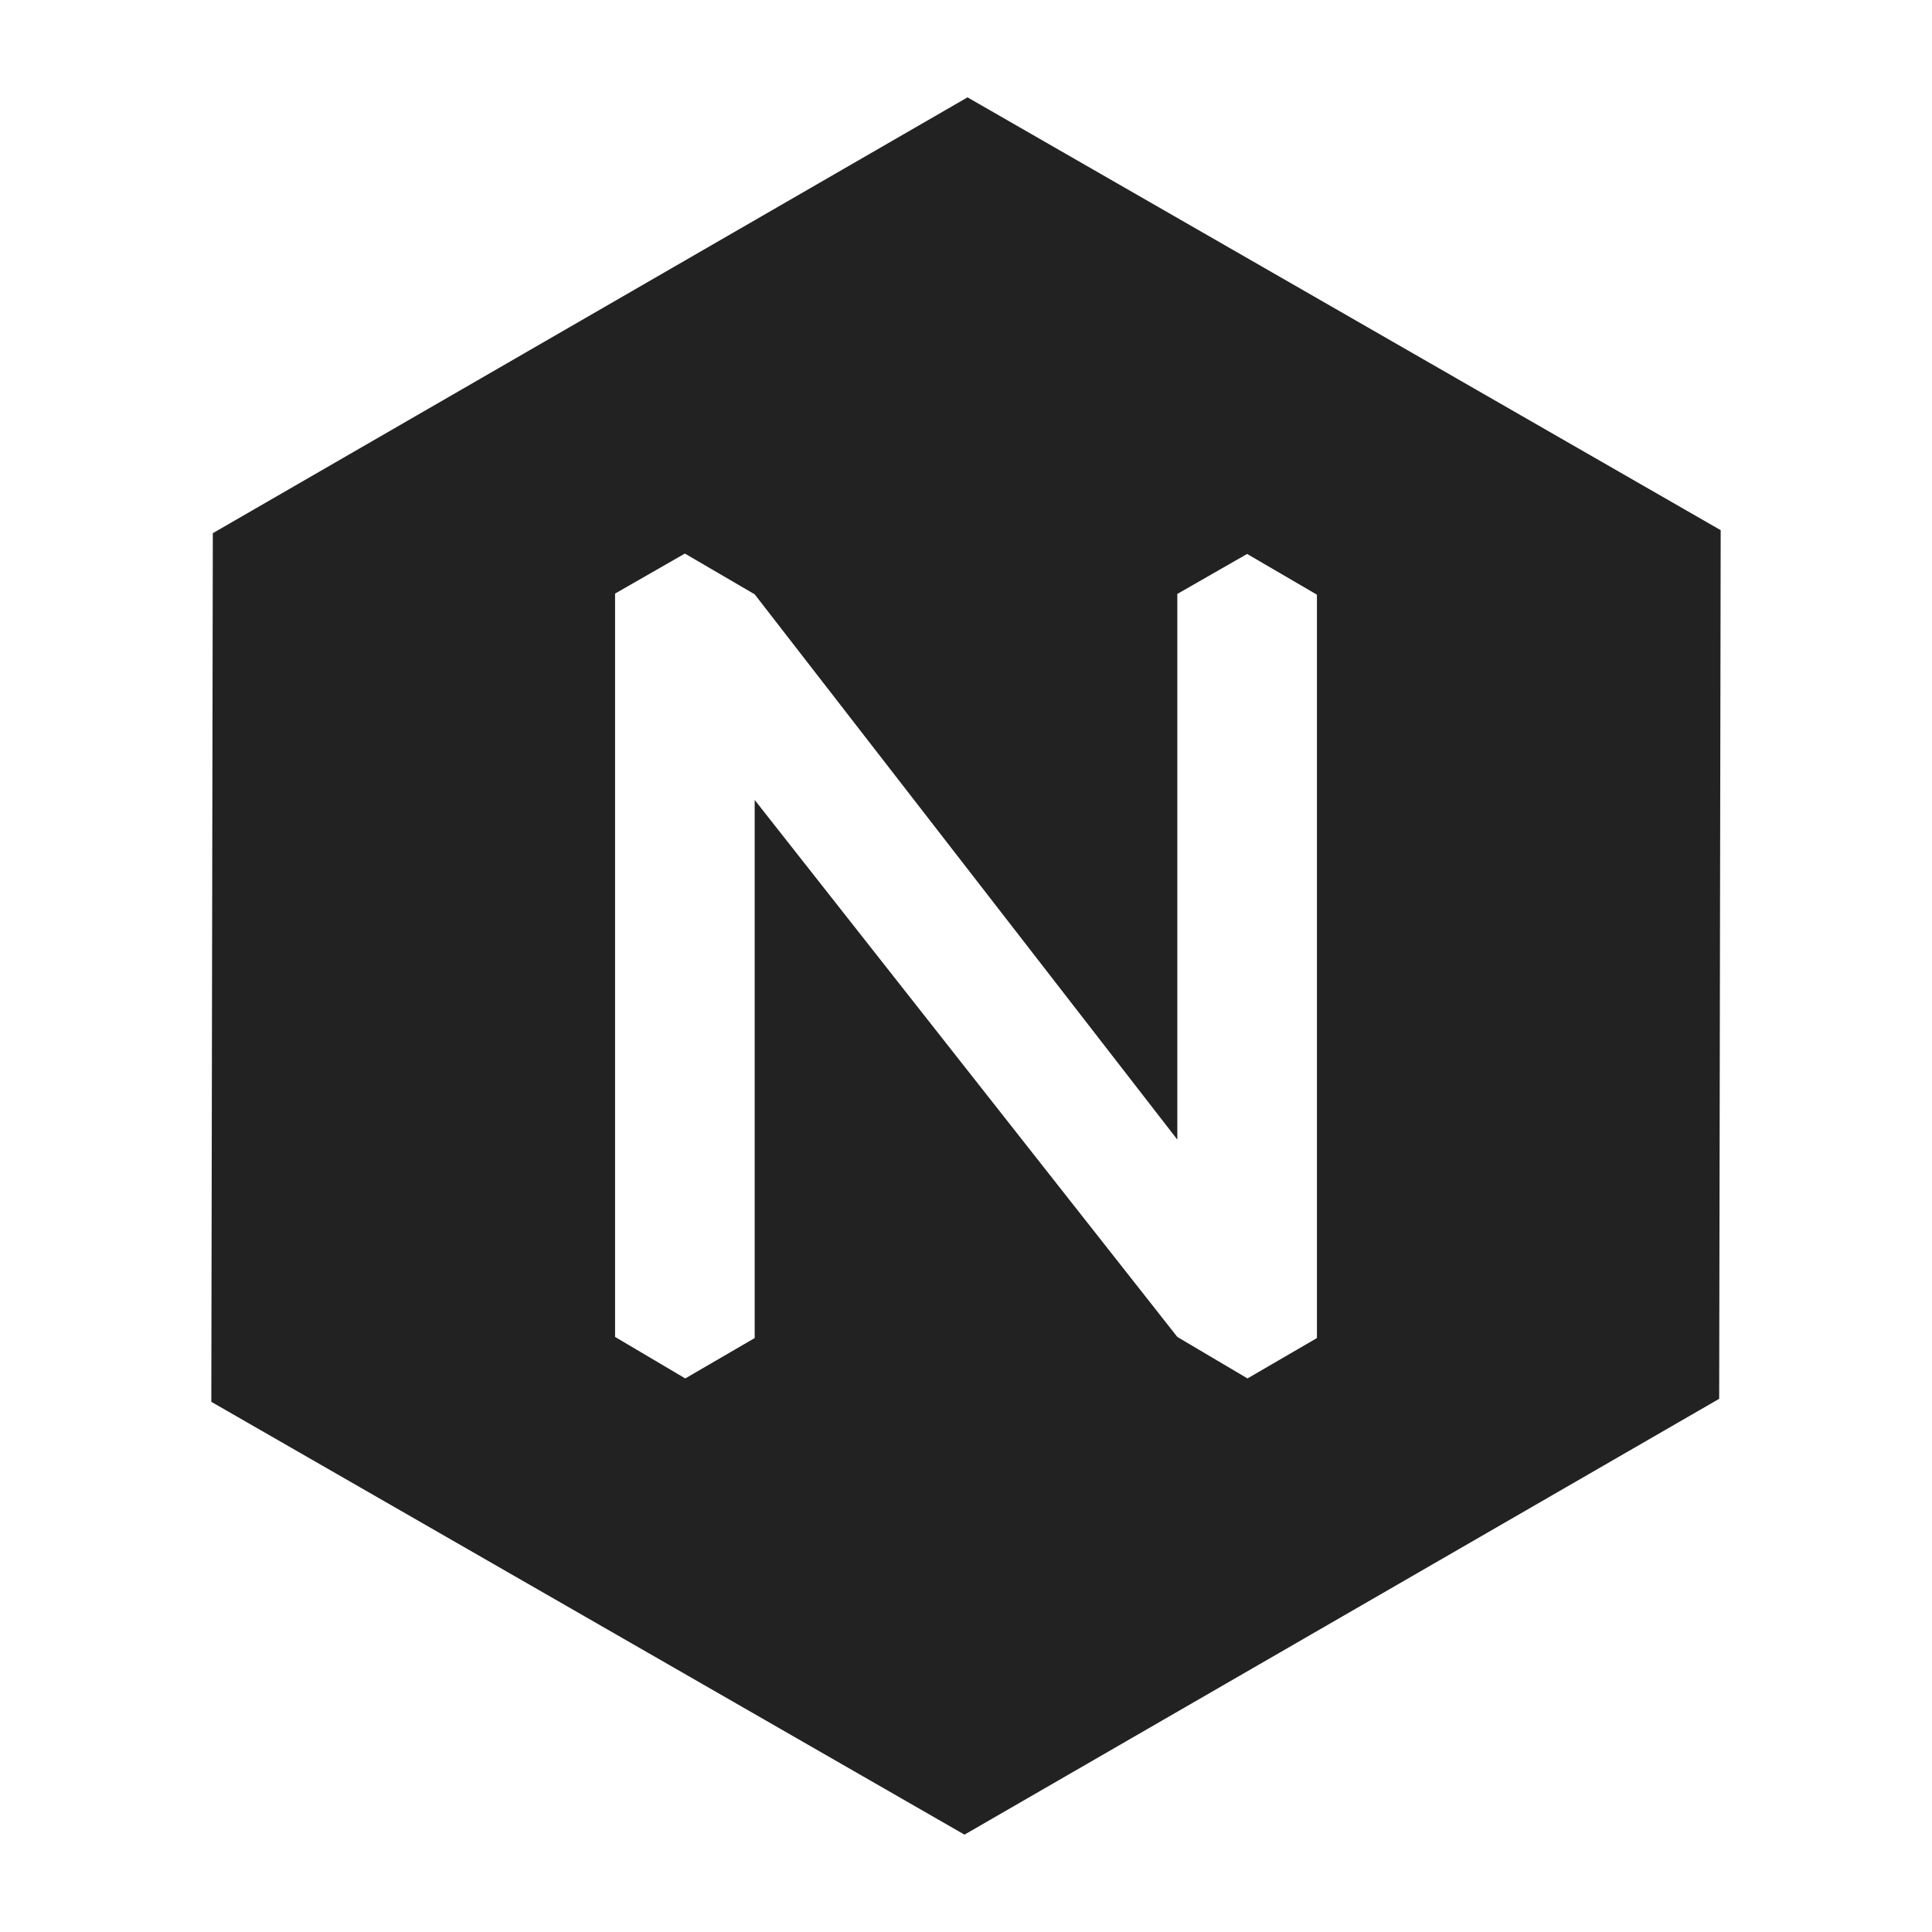
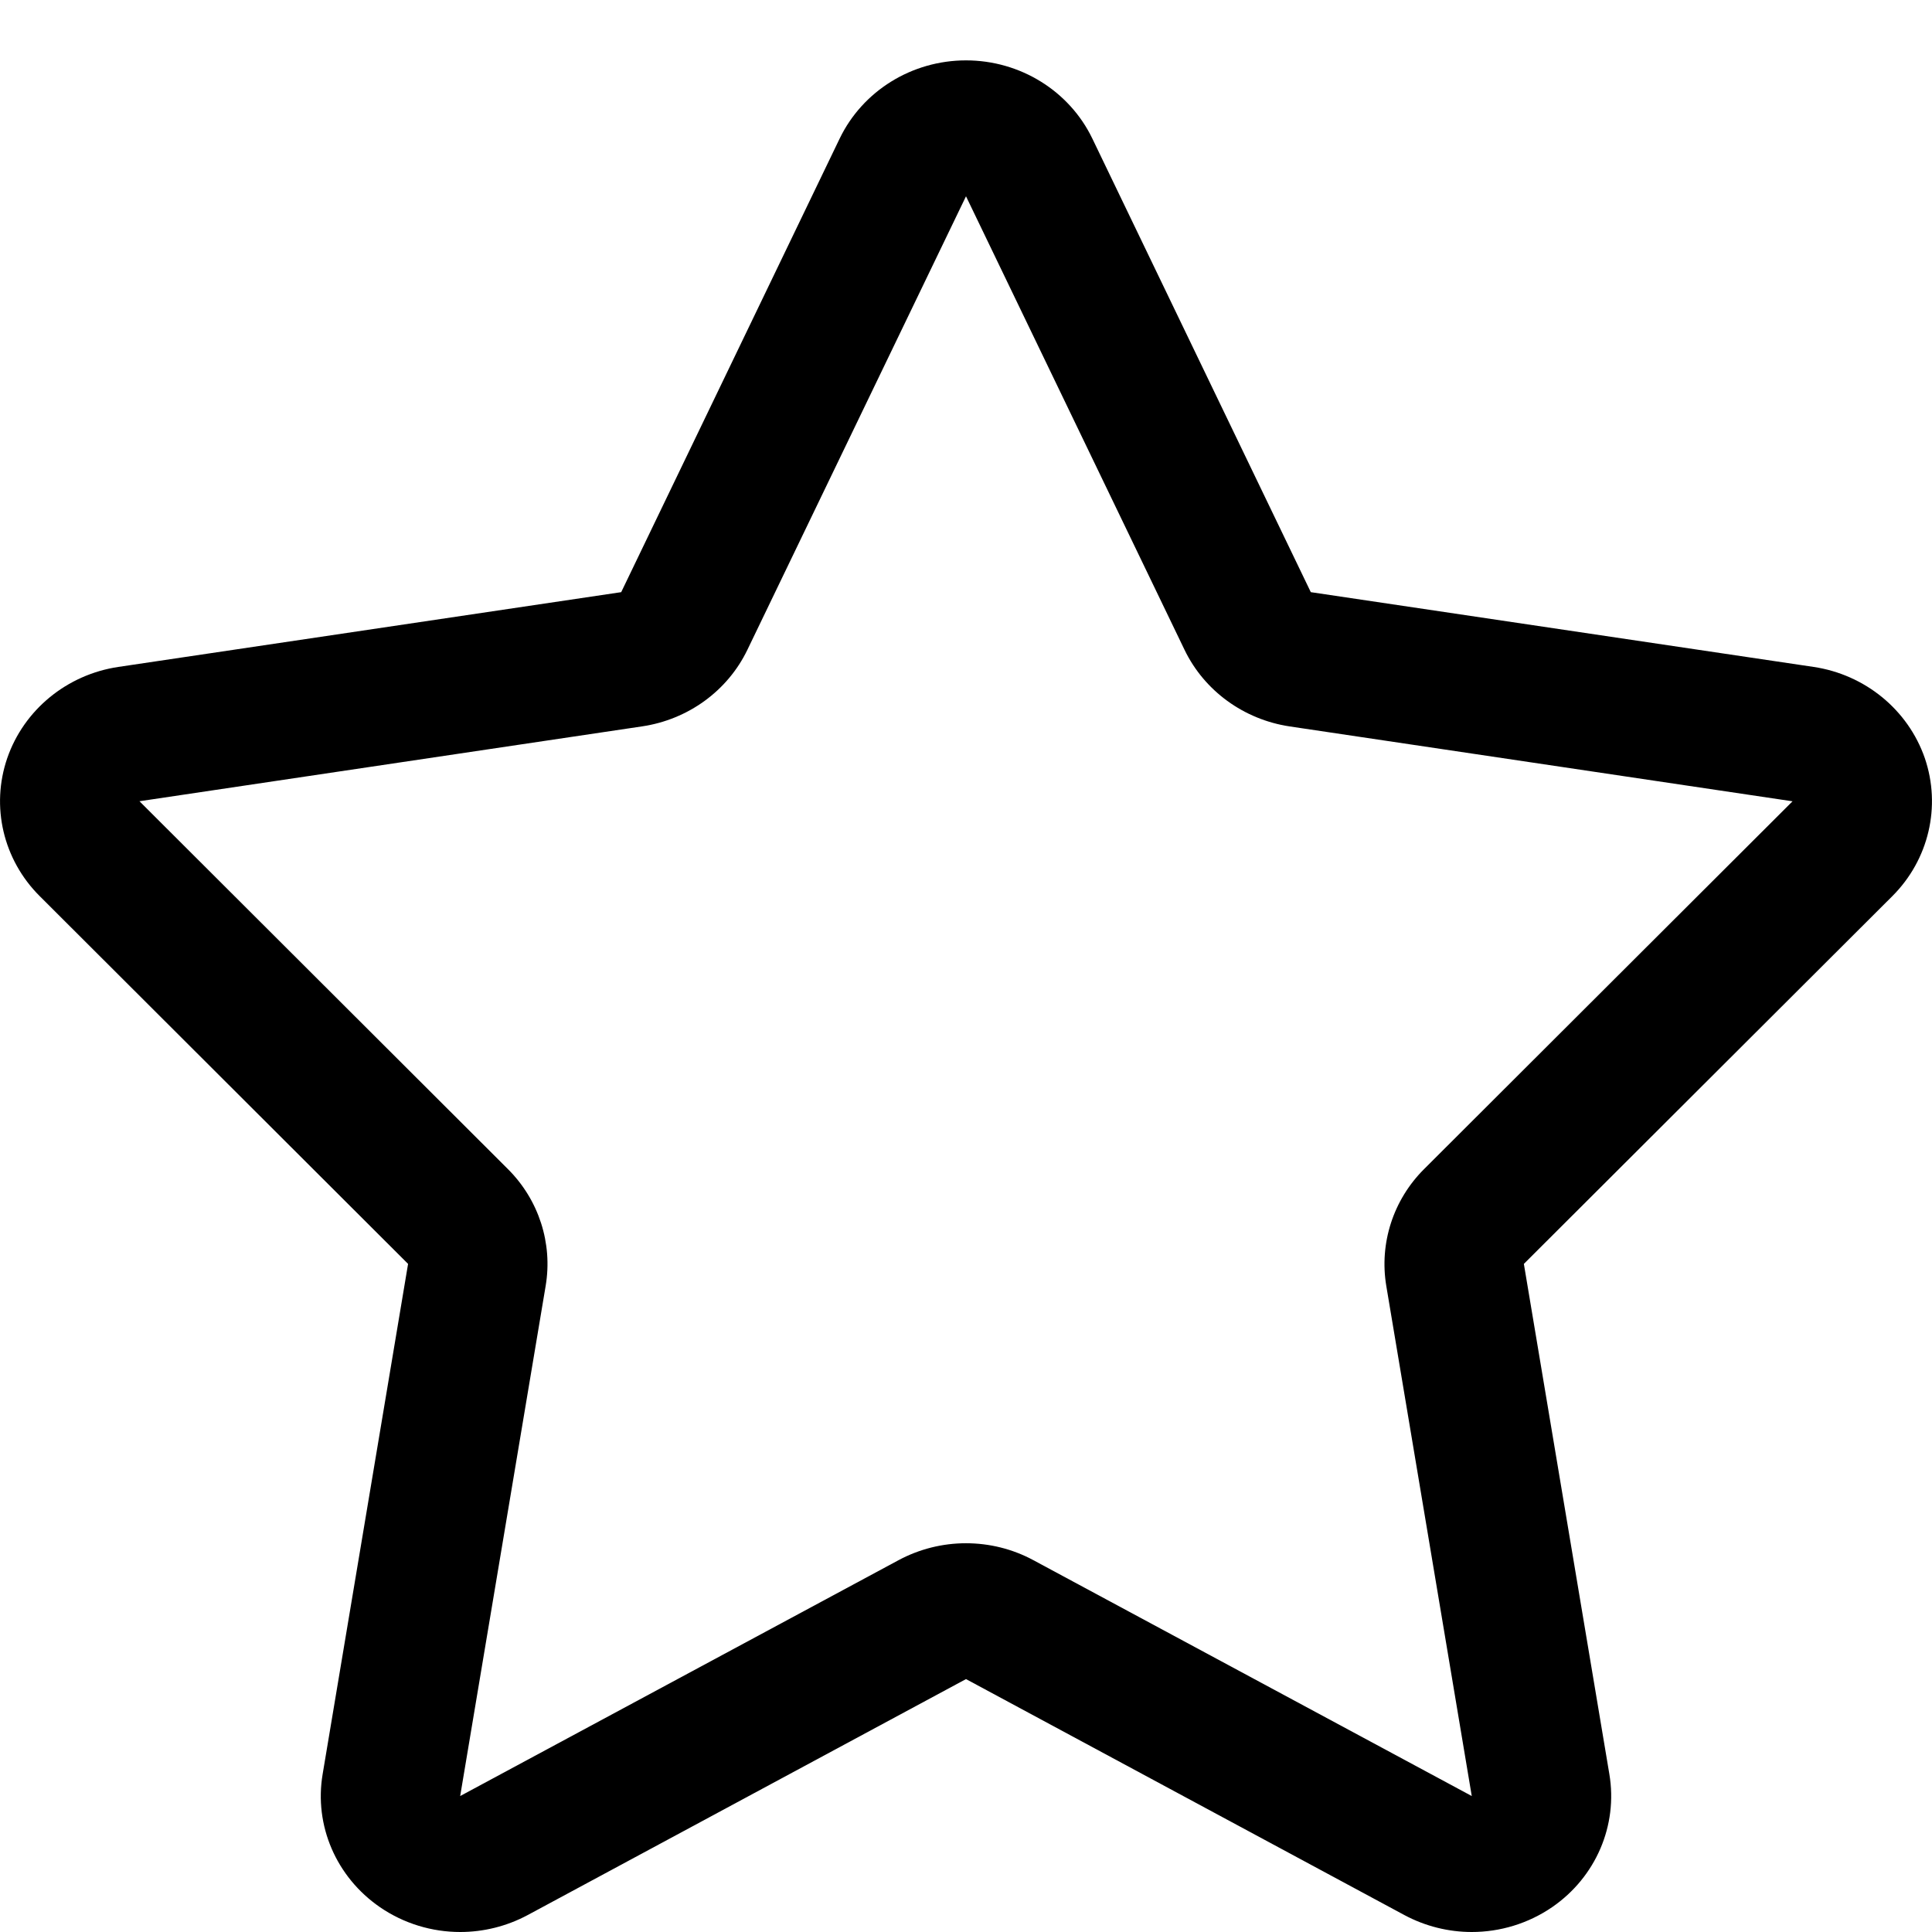
- <svg xmlns="http://www.w3.org/2000/svg" xml:space="preserve" enable-background="new 0 0 512 512" viewBox="0 0 512 512" height="512px" width="512px" y="0px" x="0px" id="NexT" version="1.1">
-   <defs id="defs3388" />
-   <path style="fill:#222222;fill-opacity:1" id="path3384" d="M 256.4,25.8 56.4,141.3 56,371.5 255.6,486.2 455.6,370.7 456,140.5 Z m 92.6,328.8 -18.4,10.7 -18.6,-11 0,0 -112,-142.3 0,142.6 -18.4,10.7 -18.6,-11 0,-197 18.5,-10.6 18.5,10.8 0,0 112,144.5 0,-144.6 18.5,-10.6 18.5,10.8 z" />
+ <svg xmlns="http://www.w3.org/2000/svg" version="1.1" width="512" height="512" viewBox="0 0 512 512">
+   <g>
+ </g>
+   <path d="M510.096 200.912c-4.432-12.784-15.808-22.144-29.504-24.176l-133.216-19.808-57.904-120.224c-6.096-12.624-19.136-20.704-33.472-20.704s-27.376 8.080-33.472 20.704l-57.904 120.224-133.232 19.808c-13.68 2.032-25.056 11.392-29.472 24.176-4.4 12.816-1.072 26.928 8.592 36.56l97.632 97.472-22.64 135.216c-2.304 13.616 3.6 27.28 15.168 35.248 6.352 4.368 13.824 6.592 21.296 6.592 6.144 0 12.304-1.504 17.888-4.496l116.144-62.528 116.16 62.528c5.584 2.992 11.744 4.496 17.872 4.496 7.472 0 14.944-2.224 21.312-6.592 11.568-7.968 17.44-21.632 15.152-35.248l-22.656-135.216 97.664-97.472c9.648-9.648 12.96-23.76 8.592-36.56zM377.408 309.808c-8.192 8.16-11.904 19.664-10.032 30.944l22.656 135.216-116.16-62.496c-5.568-3.008-11.712-4.496-17.888-4.496-6.144 0-12.304 1.504-17.872 4.496l-116.16 62.496 22.656-135.216c1.888-11.28-1.824-22.784-10.016-30.944l-97.632-97.472 133.216-19.84c12.176-1.808 22.656-9.424 27.888-20.288l57.936-120.192 57.92 120.208c5.248 10.864 15.712 18.464 27.872 20.288l133.248 19.84-97.632 97.456z" fill="#000000" />
</svg>
